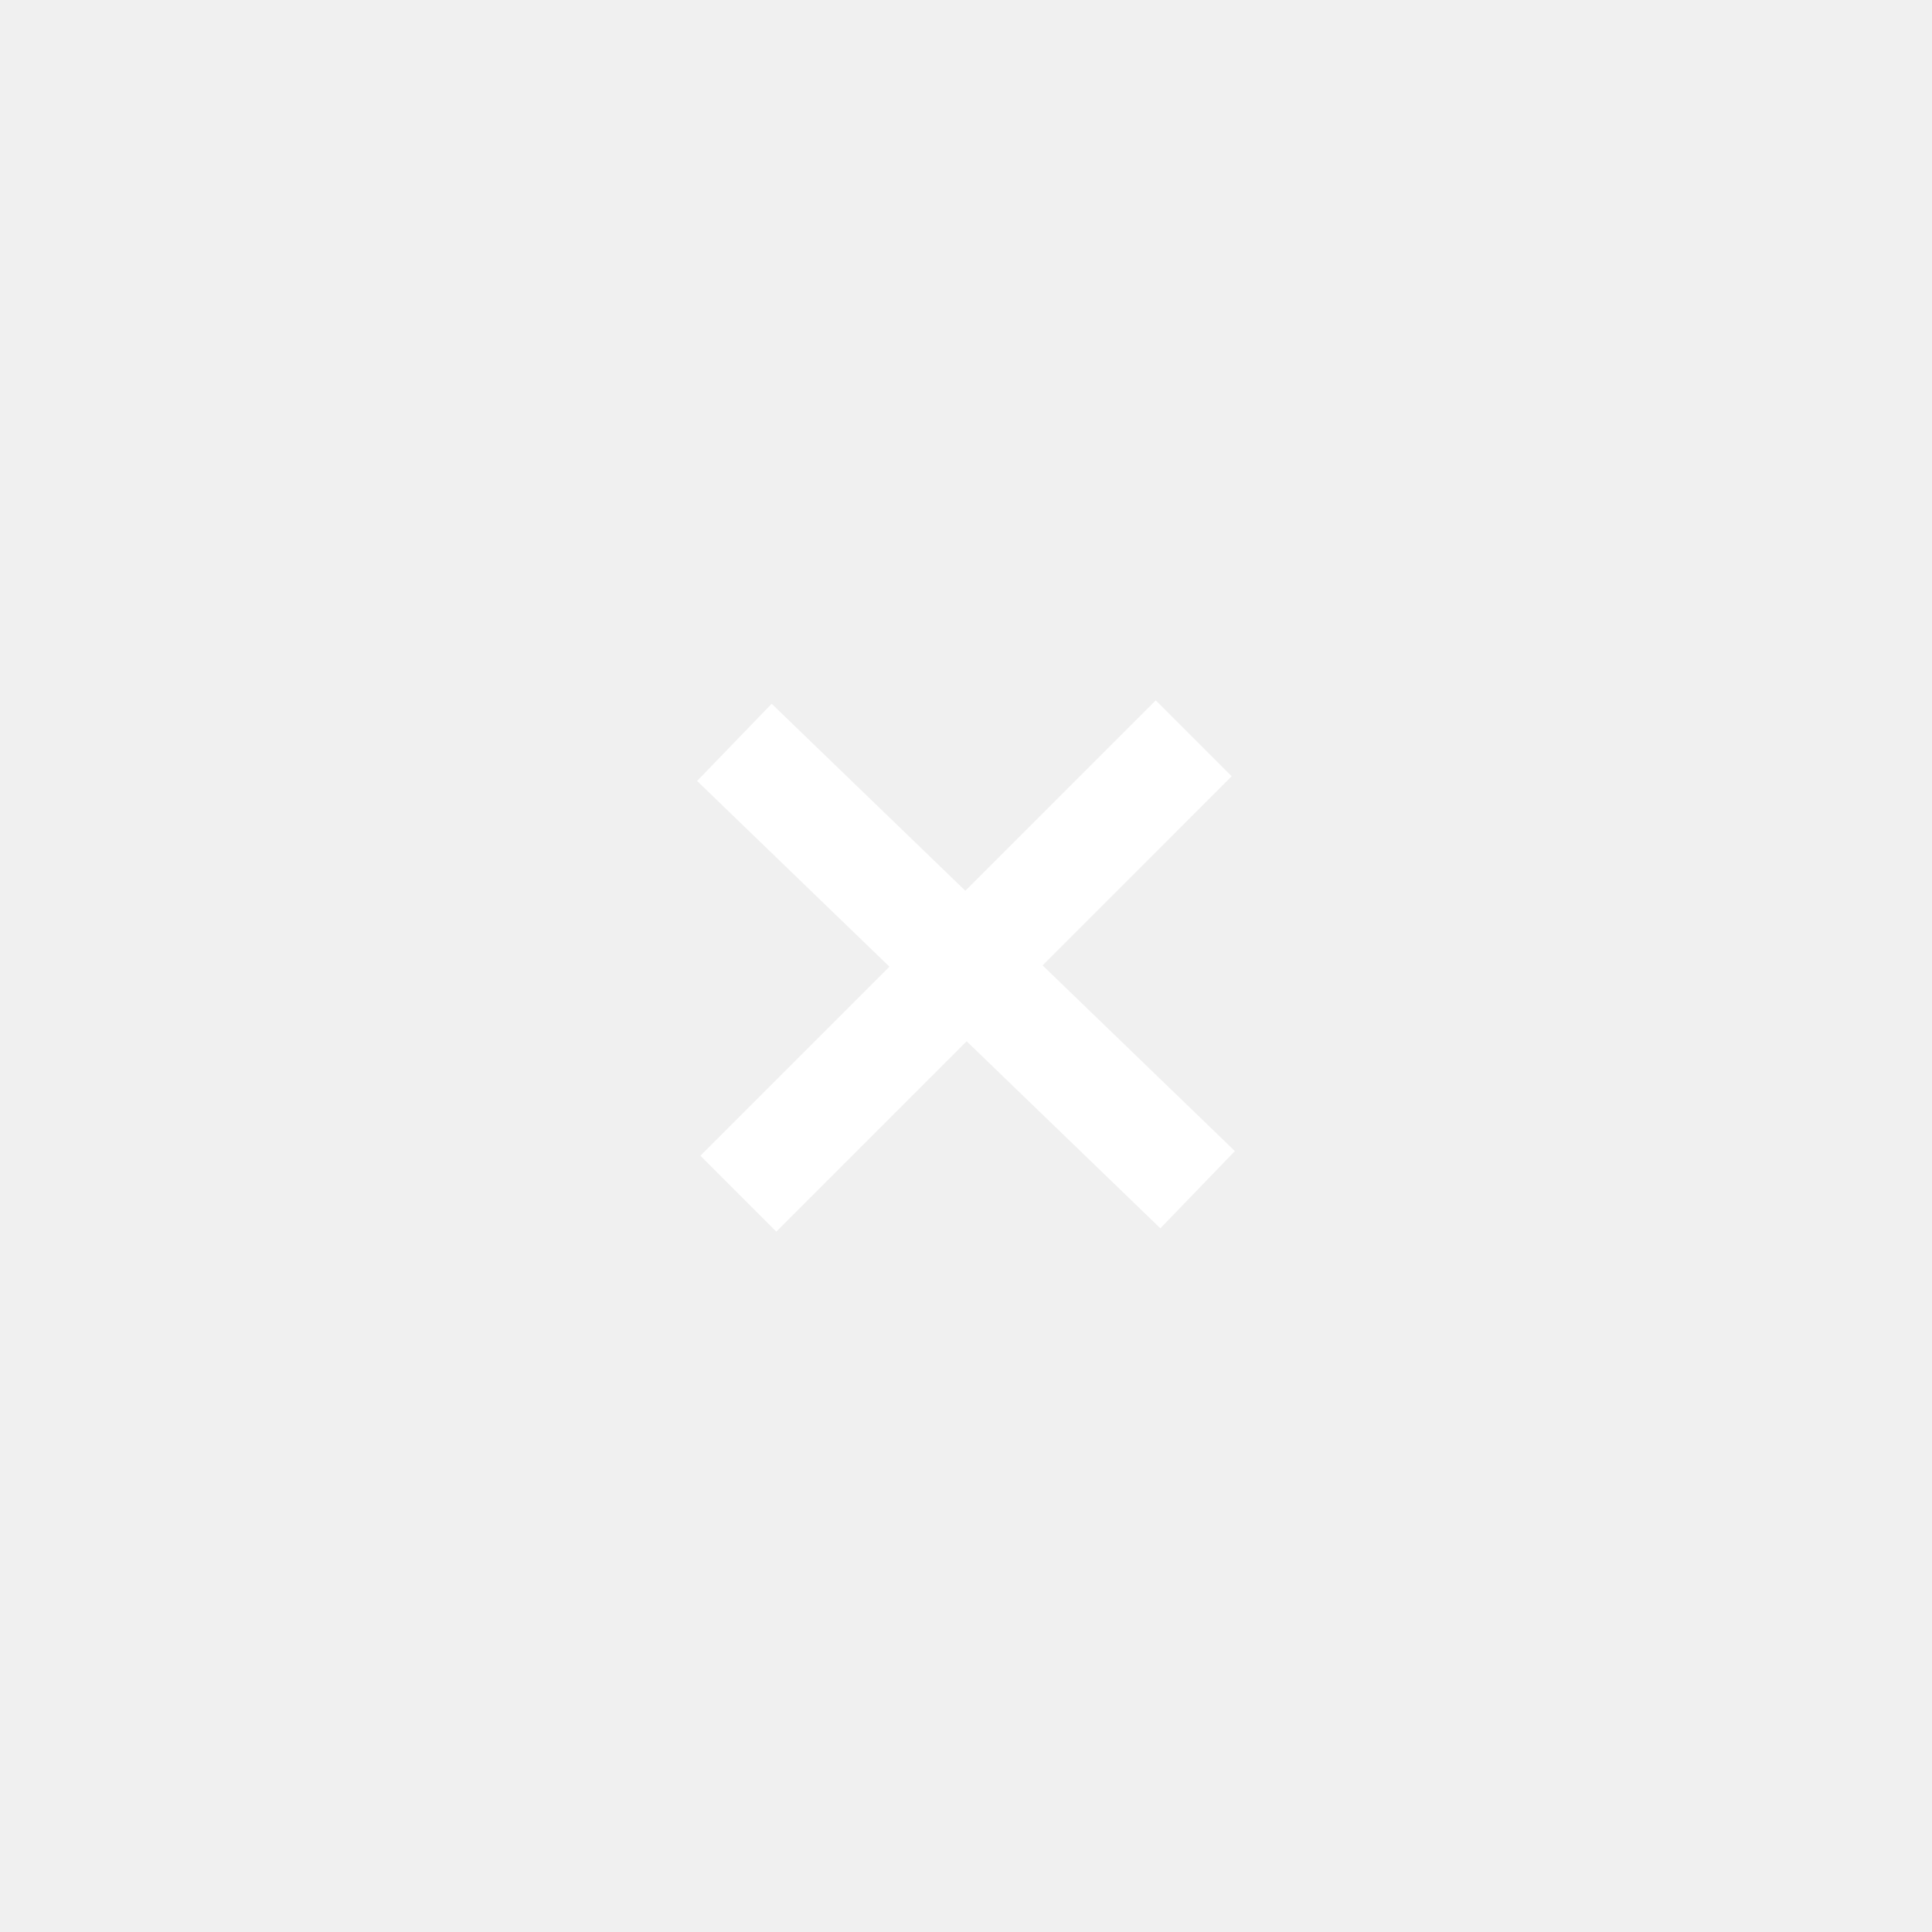
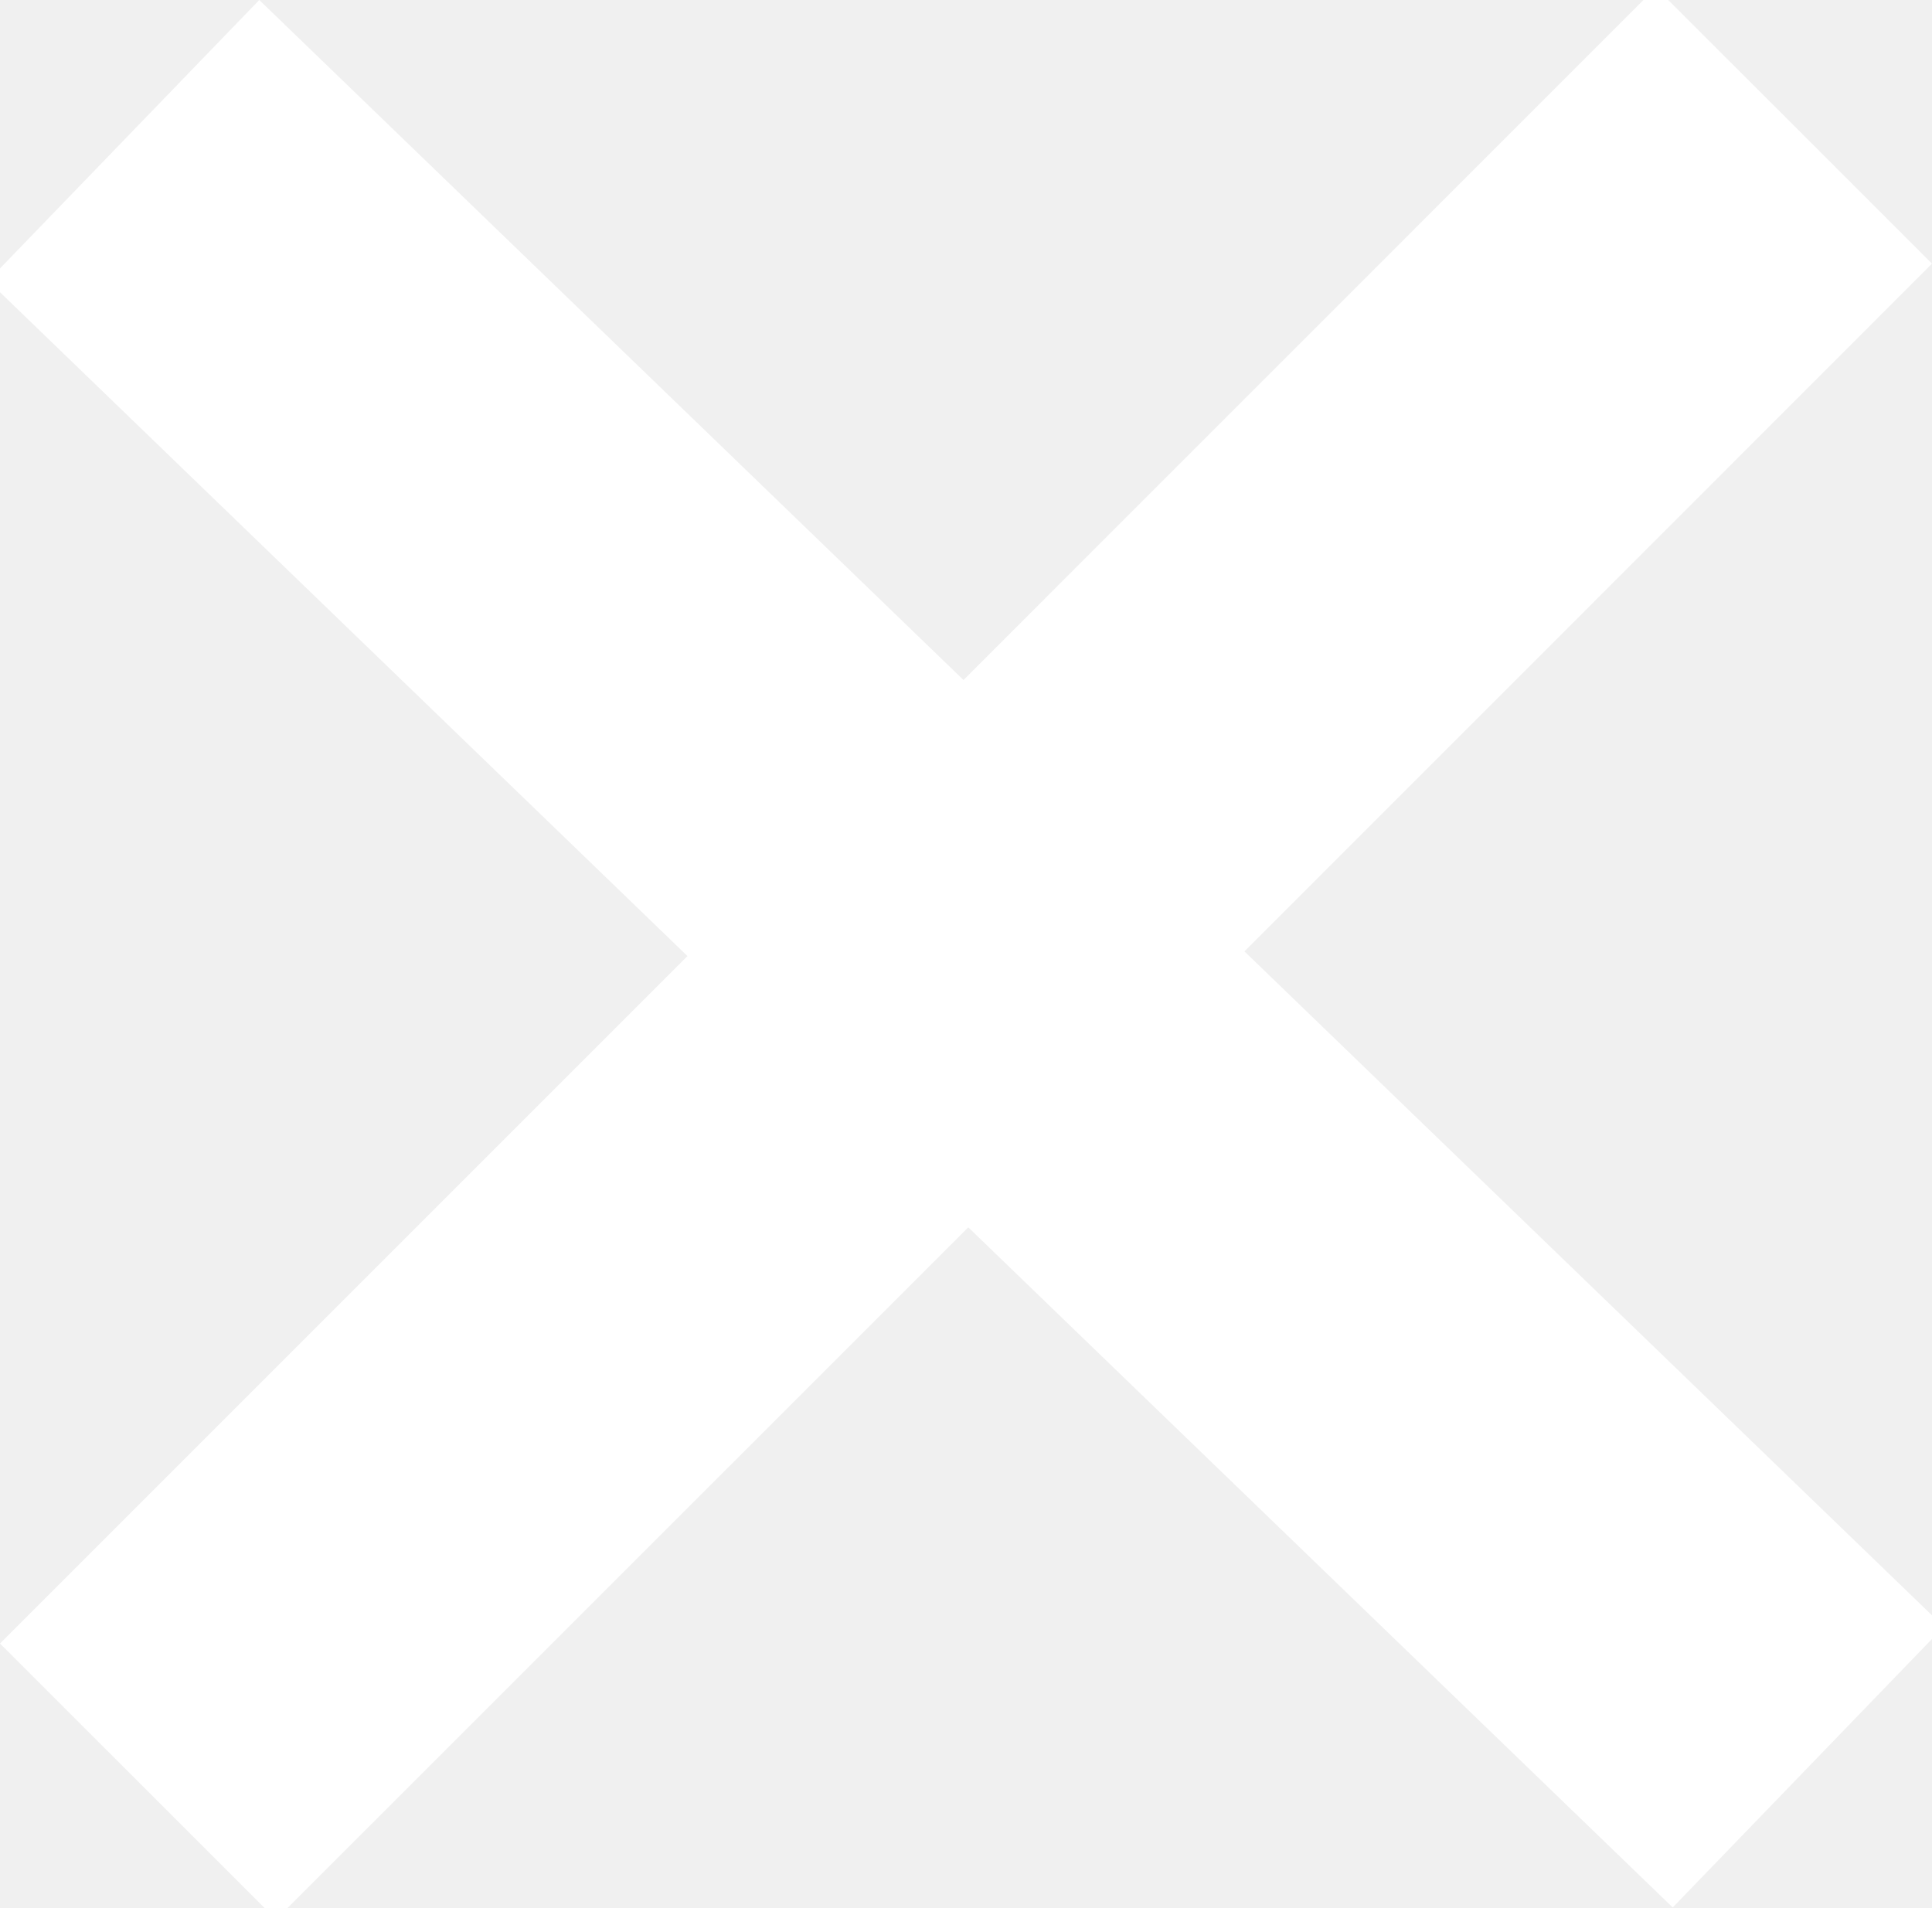
- <svg xmlns="http://www.w3.org/2000/svg" version="1.1" id="Layer_1" x="0px" y="0px" width="72px" height="72px" viewBox="0 0 72 72" enable-background="new 0 0 72 72" xml:space="preserve">
-   <polygon fill="#FFFFFF" points="38.854,35.977 45.9,28.929 43.071,26.1 35.975,33.196 28.758,26.227 25.979,29.104 33.146,36.025   26.101,43.07 28.93,45.899 36.024,38.805 43.243,45.775 46.021,42.898 " />
+ <svg xmlns="http://www.w3.org/2000/svg" version="1.1" id="Layer_1" x="0px" y="0px" width="19.799px" height="19.548px" viewBox="26.101 26.227 19.799 19.548" enable-background="new 26.101 26.227 19.799 19.548" xml:space="preserve">
+   <polygon fill="#FFFFFF" points="38.854,35.977 45.9,28.929 43.07,26.1 35.975,33.196 28.758,26.227 25.979,29.104 33.146,36.025   26.101,43.07 28.93,45.898 36.024,38.805 43.243,45.775 46.021,42.898 " />
</svg>
